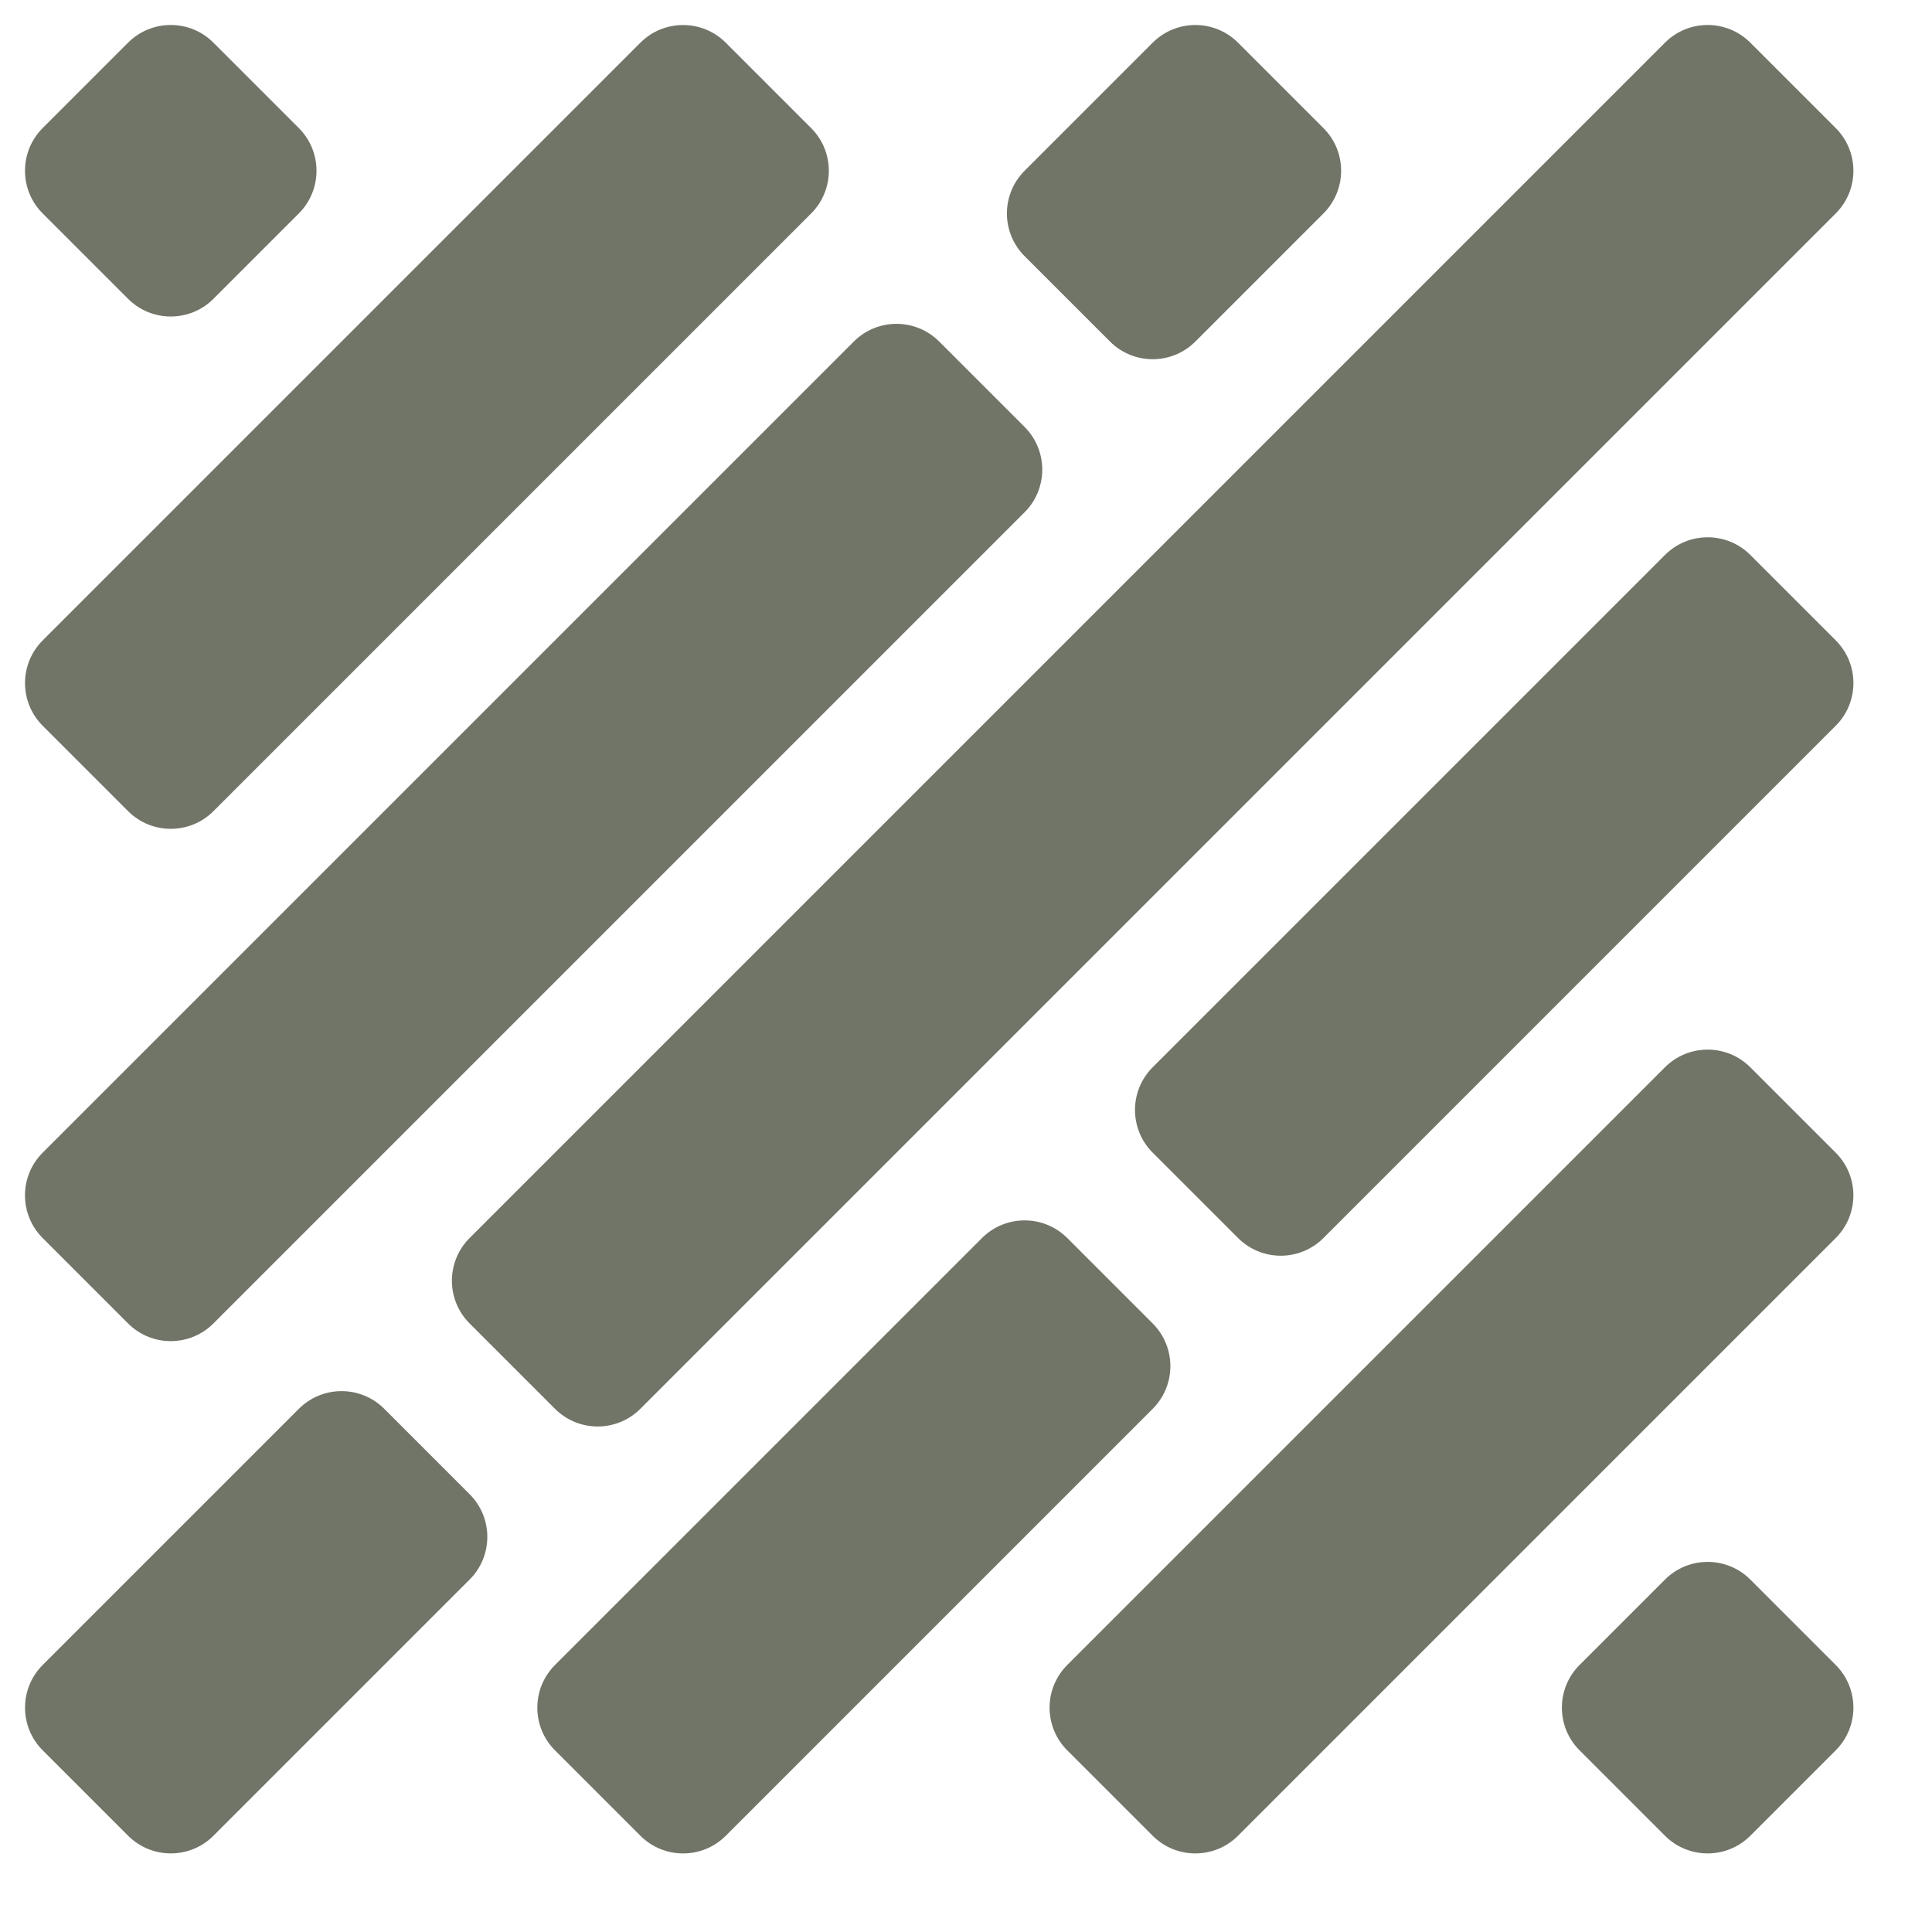
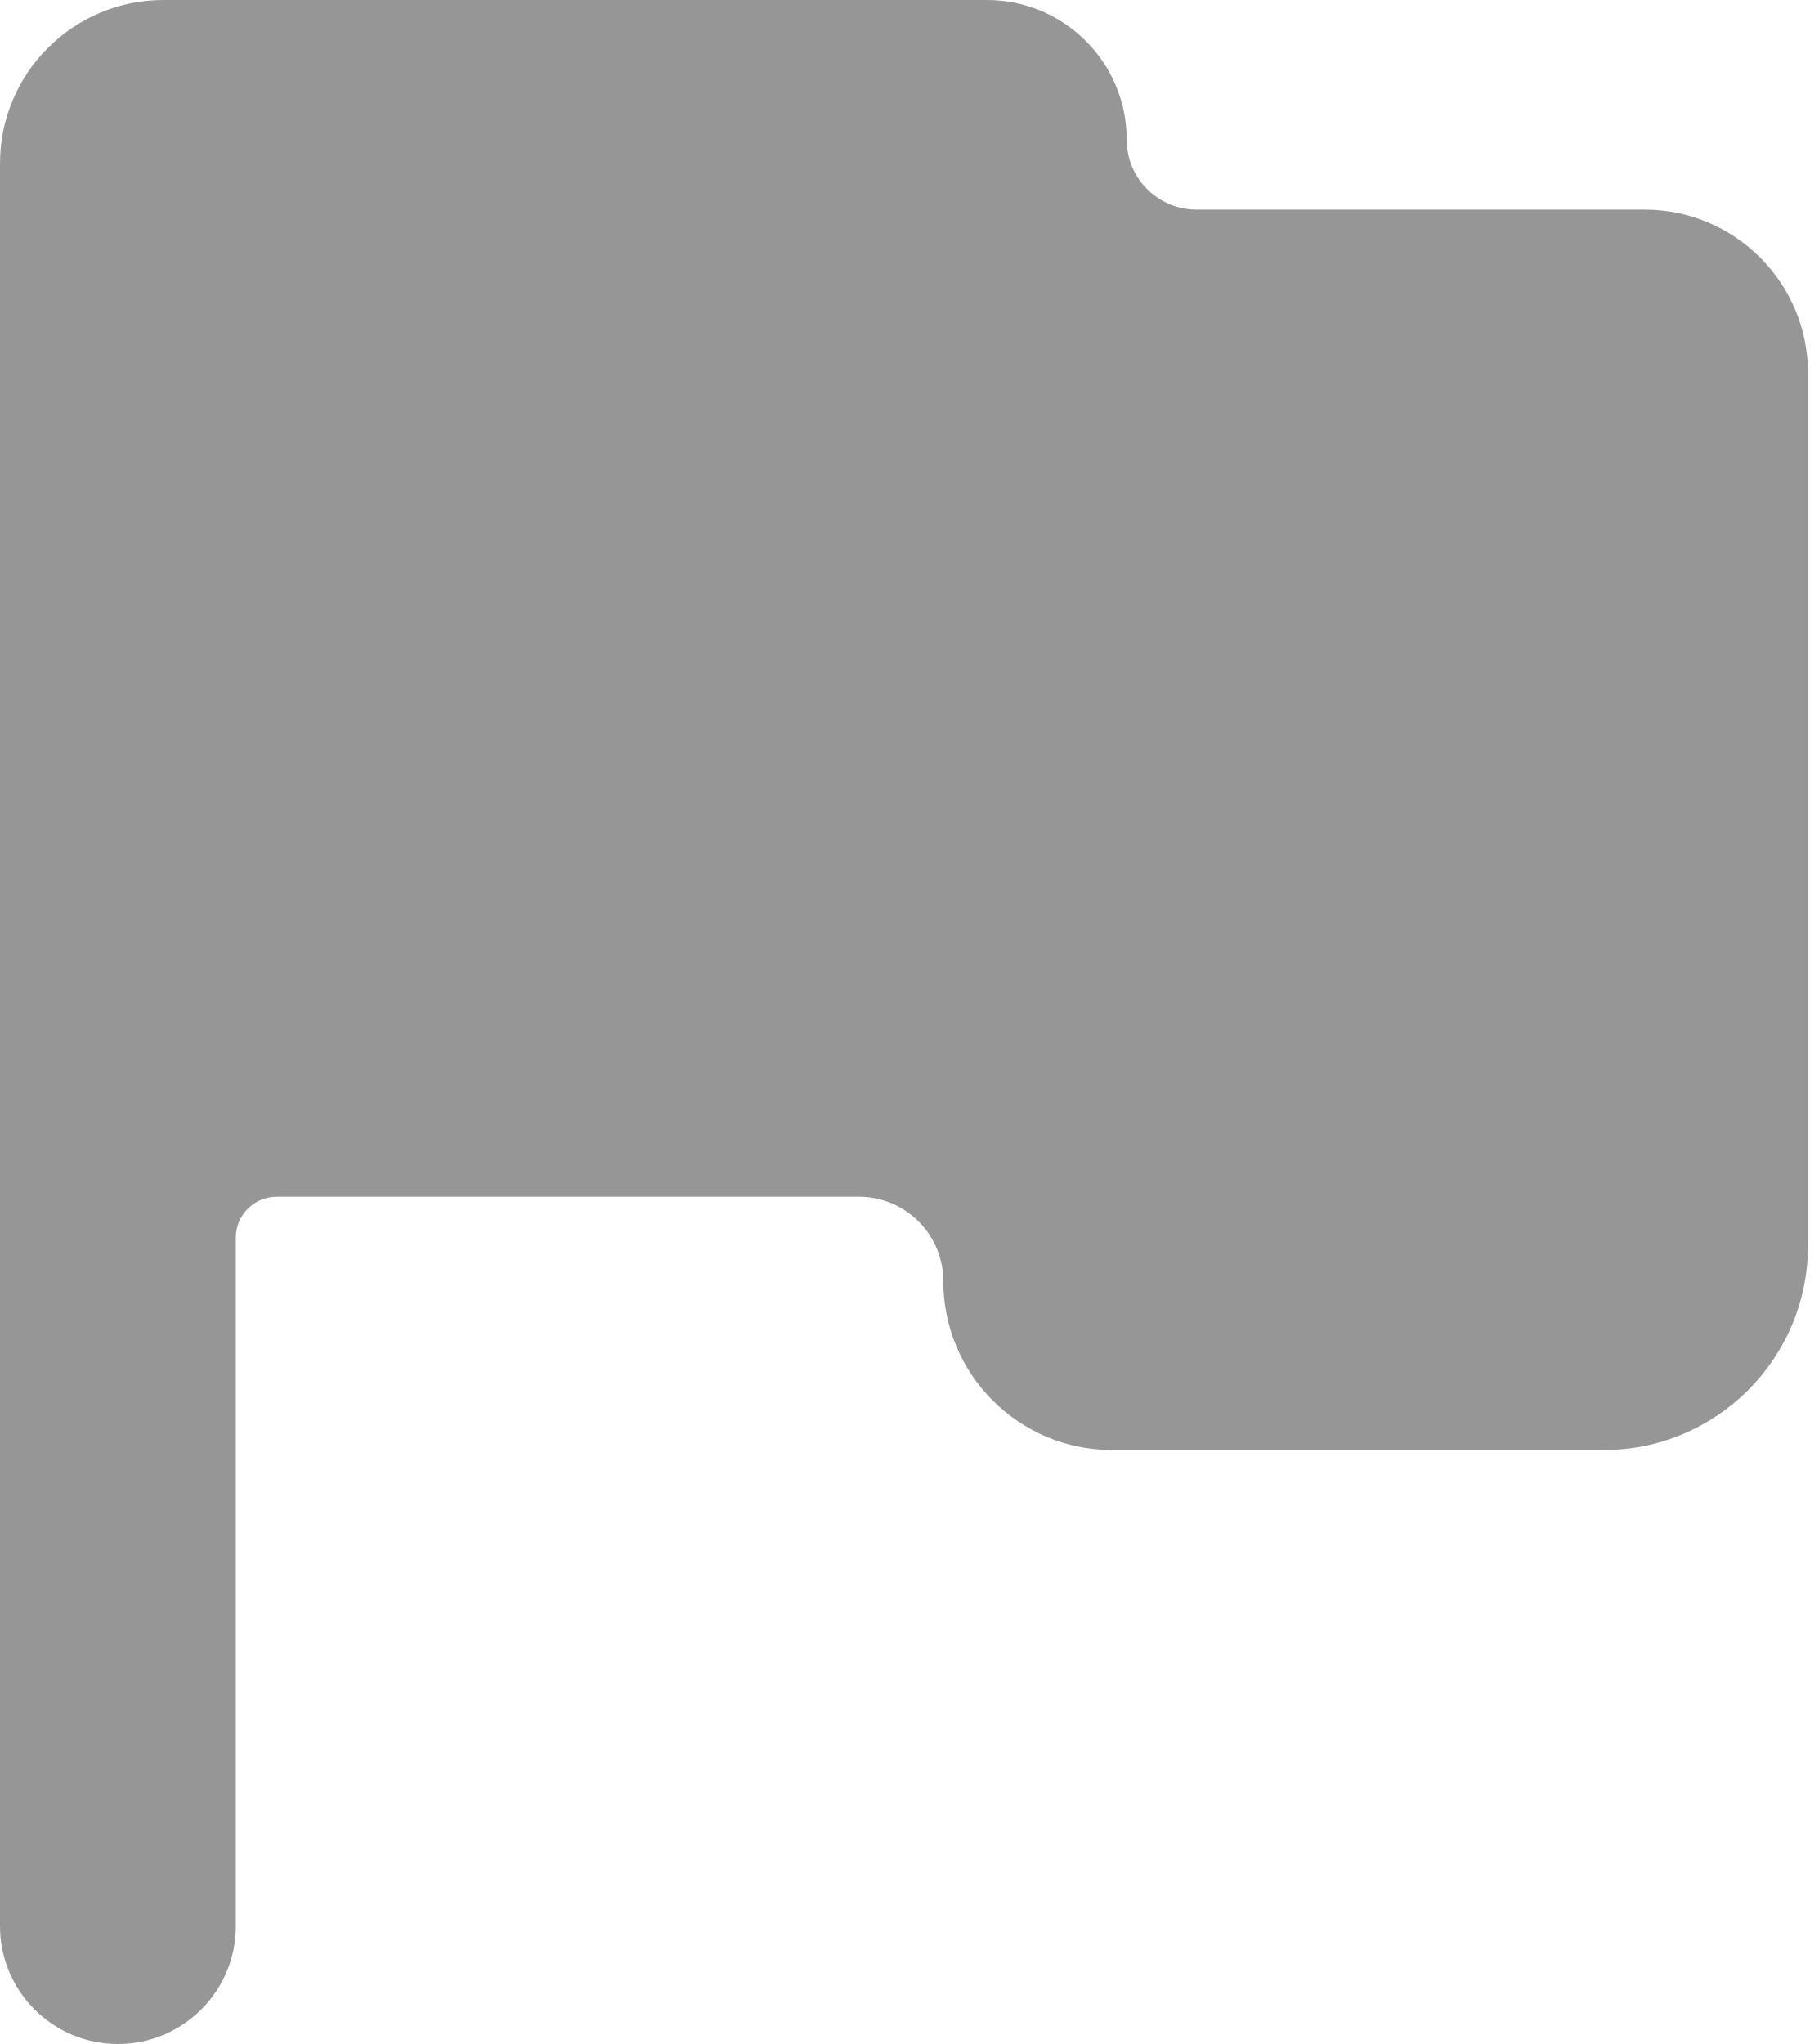
- <svg xmlns="http://www.w3.org/2000/svg" width="32" height="32" viewBox="0 0 32 32" fill="none">
-   <rect x="5.657" y="22.627" width="4" height="8" rx="1" transform="rotate(45 5.65685 22.6274)" fill="#717568" />
-   <rect x="28.284" width="4" height="30" rx="1" transform="rotate(45 28.2843 0)" fill="#717568" />
-   <rect x="16.971" y="19.799" width="4" height="12" rx="1" transform="rotate(45 16.9706 19.799)" fill="#717568" />
-   <rect x="28.284" y="8.485" width="4" height="14" rx="1" transform="rotate(45 28.2843 8.48528)" fill="#717568" />
-   <rect x="14.849" y="4.95" width="4" height="21" rx="1" transform="rotate(45 14.8492 4.94975)" fill="#717568" />
-   <rect x="19.799" width="4" height="5" rx="1" transform="rotate(45 19.799 0)" fill="#717568" />
-   <rect x="28.284" y="16.971" width="4" height="16" rx="1" transform="rotate(45 28.2843 16.9706)" fill="#717568" />
-   <rect x="11.314" width="4" height="16" rx="1" transform="rotate(45 11.3137 0)" fill="#717568" />
-   <rect x="28.284" y="25.456" width="4" height="4" rx="1" transform="rotate(45 28.2843 25.4558)" fill="#717568" />
-   <rect x="2.828" width="4" height="4" rx="1" transform="rotate(45 2.82843 0)" fill="#717568" />
+ <svg xmlns="http://www.w3.org/2000/svg" width="89" height="100" viewBox="0 0 89 100" fill="none">
+   <path d="M0 94.231V8C0 3.582 3.582 0 8 0H48.291C52.067 0 55.128 3.061 55.128 6.838C55.128 8.726 56.659 10.256 58.547 10.256H80.462C84.88 10.256 88.462 13.838 88.462 18.256V60.94C88.462 66.463 83.984 70.94 78.462 70.94H54.416C49.853 70.94 46.154 67.241 46.154 62.678C46.154 60.397 44.304 58.547 42.023 58.547H13.539C12.434 58.547 11.539 59.442 11.539 60.547V94.231C11.539 97.417 8.955 100 5.769 100C2.583 100 0 97.417 0 94.231Z" fill="#969696" />
</svg>
